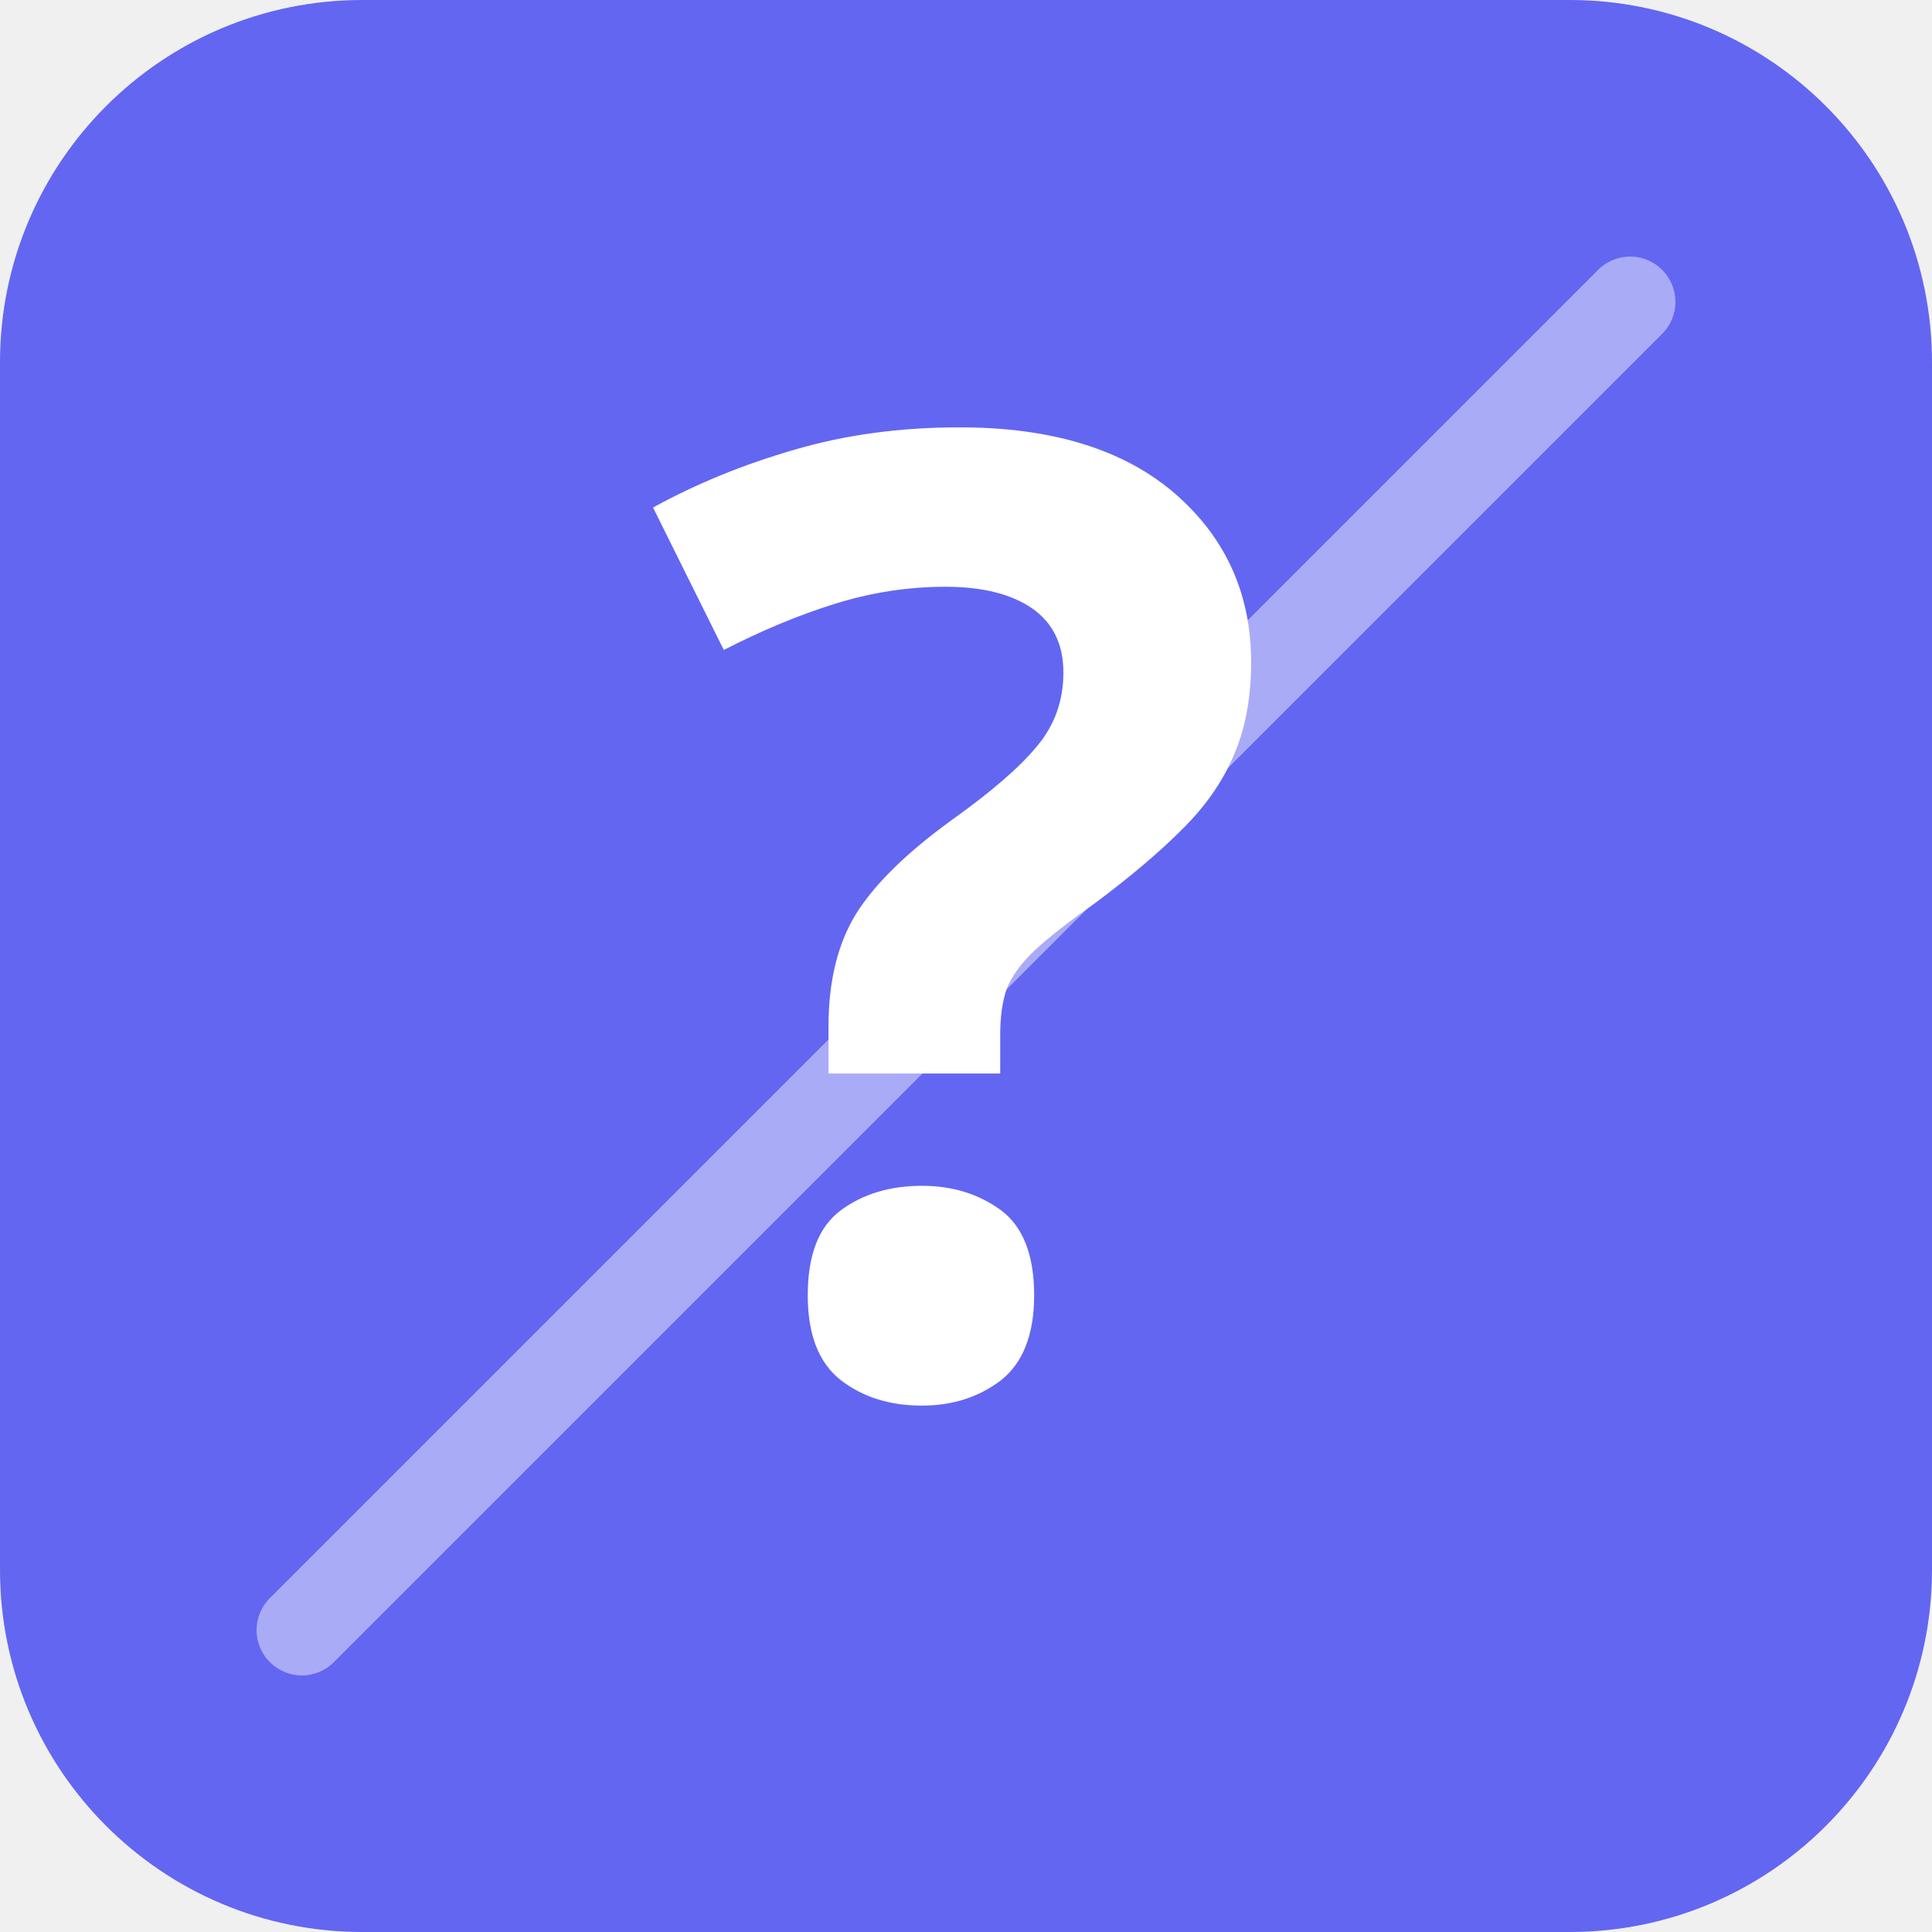
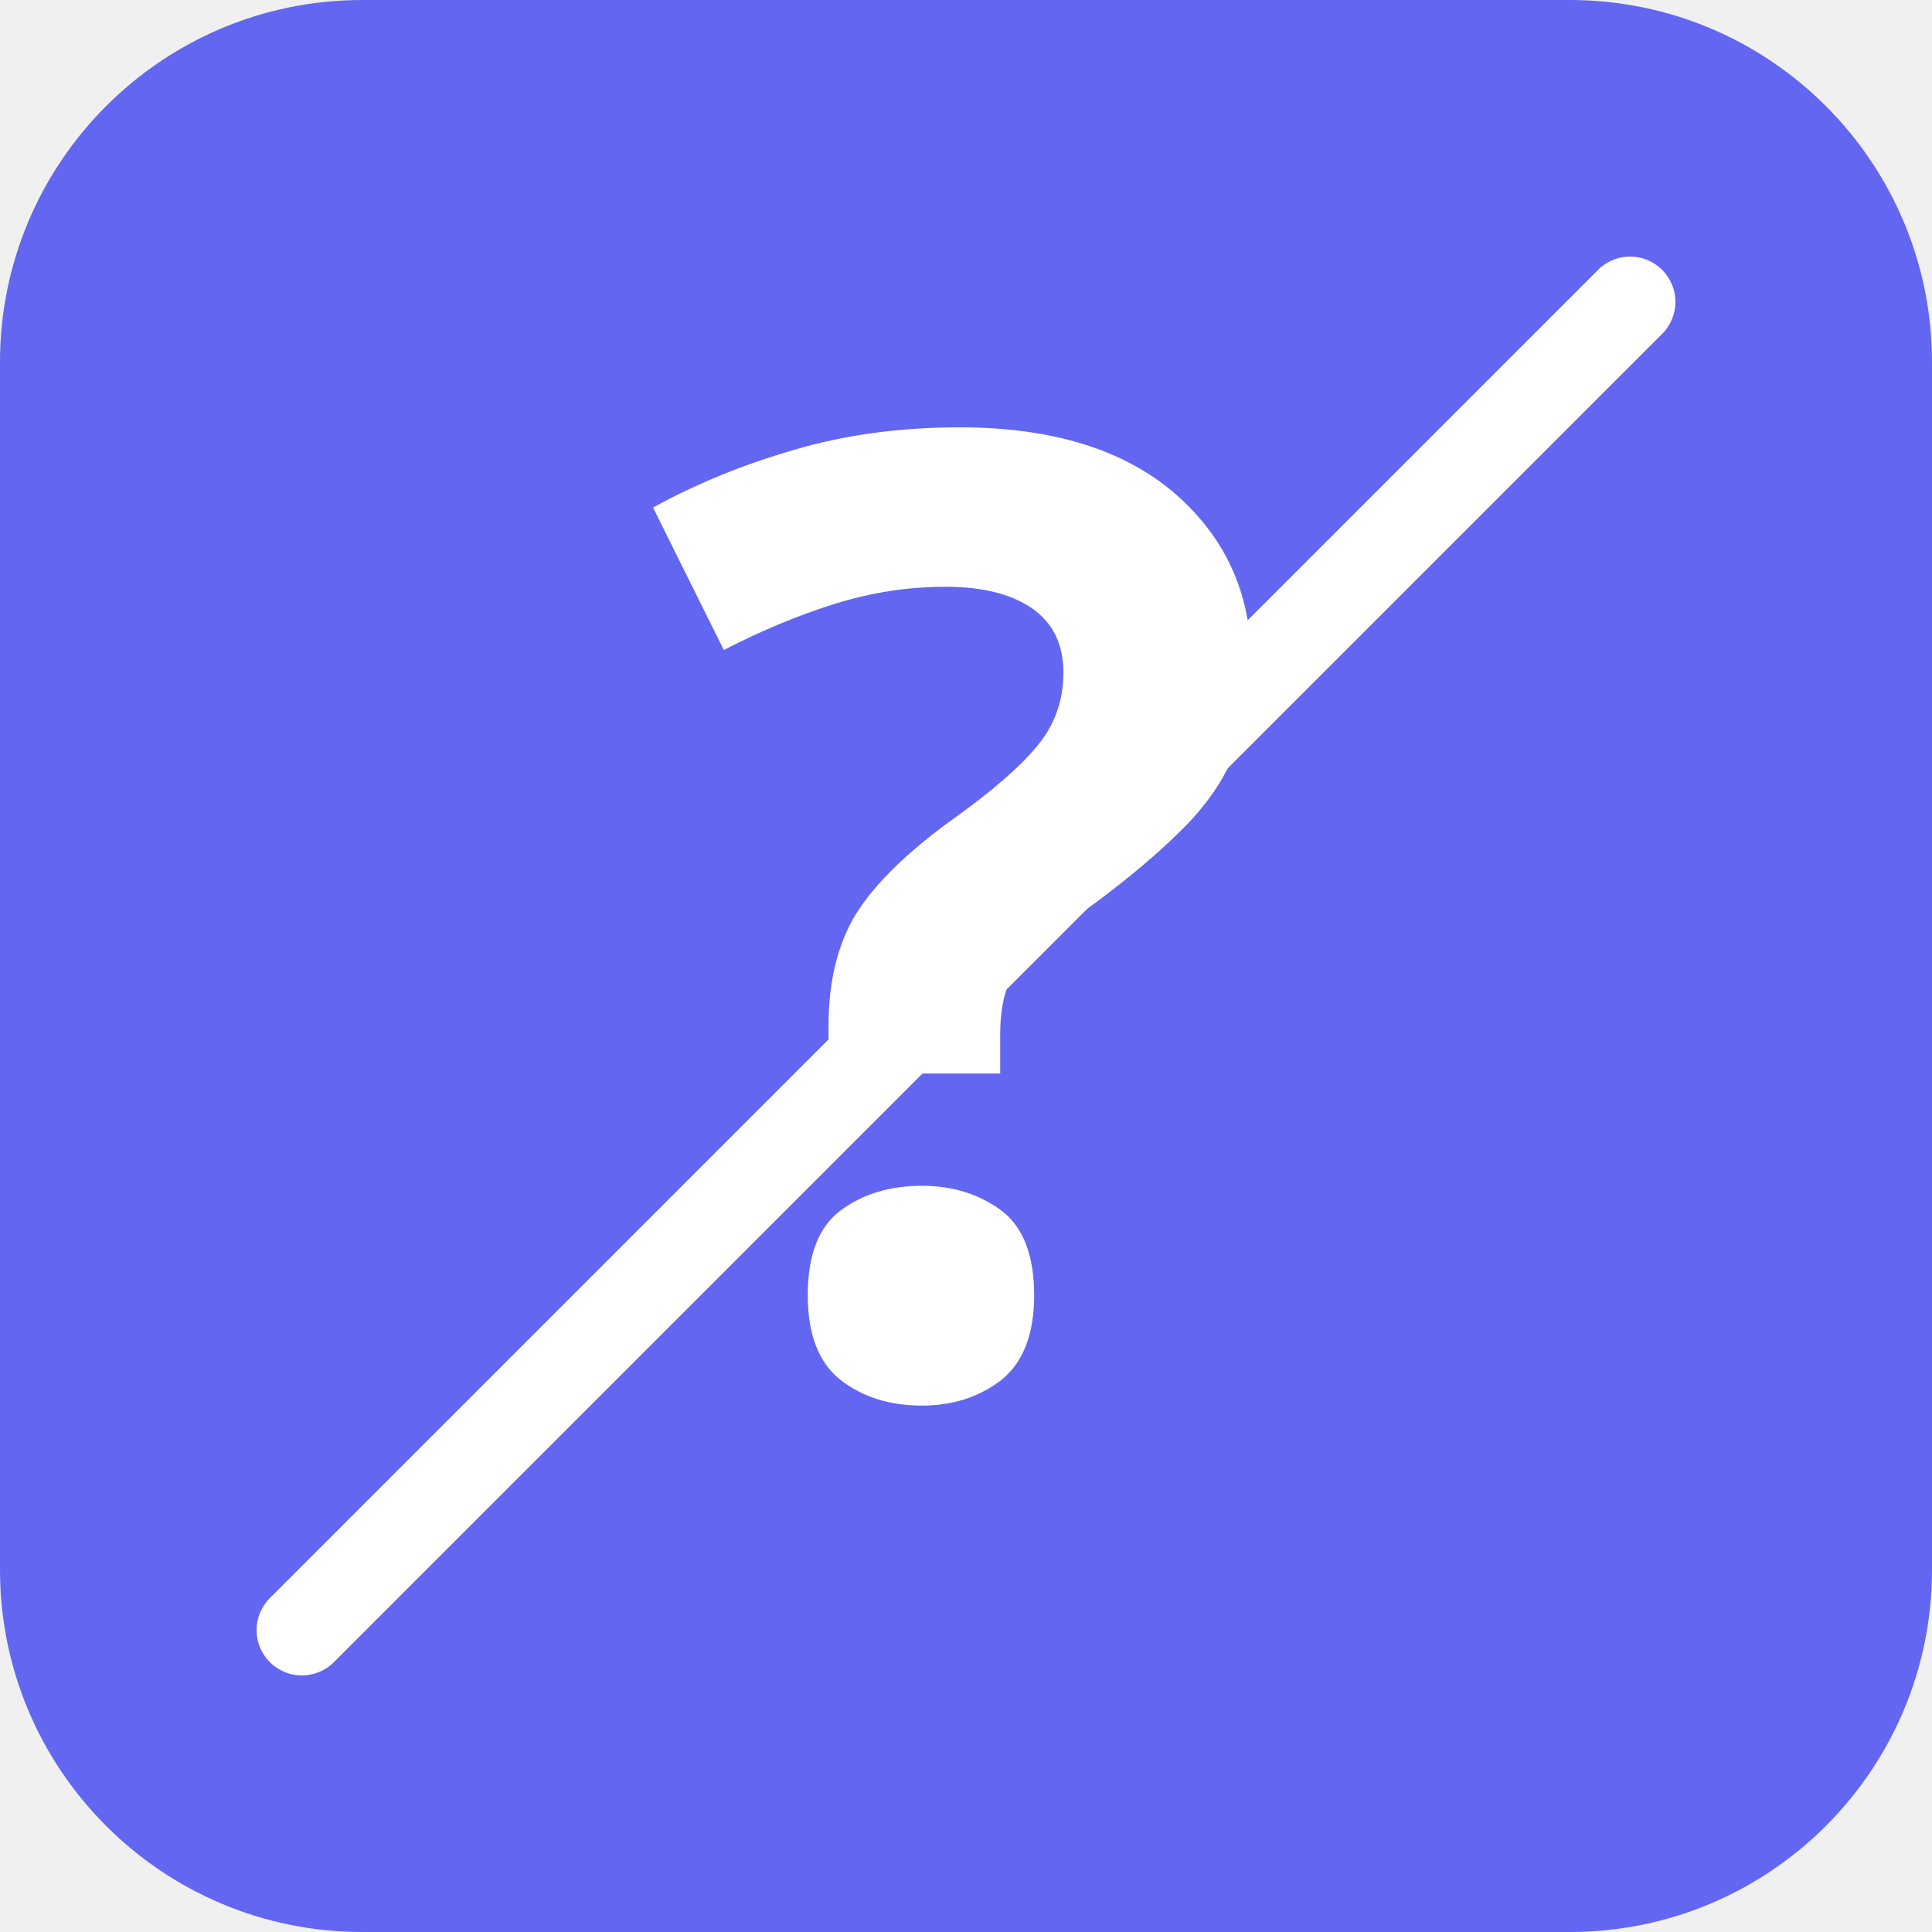
<svg xmlns="http://www.w3.org/2000/svg" viewBox="0 0 32 32">
  <rect width="32" height="32" rx="6" fill="#6366f1" />
  <text x="16" y="23" font-family="system-ui,sans-serif" font-size="22" font-weight="700" fill="#ffffff" text-anchor="middle">?</text>
-   <line x1="5" y1="27" x2="27" y2="5" stroke="rgba(255,255,255,0.45)" stroke-width="1.5" stroke-linecap="round" />
+   <line x1="5" y1="27" x2="27" y2="5" stroke="#ffffff" stroke-width="1.5" stroke-linecap="round" />
</svg>
